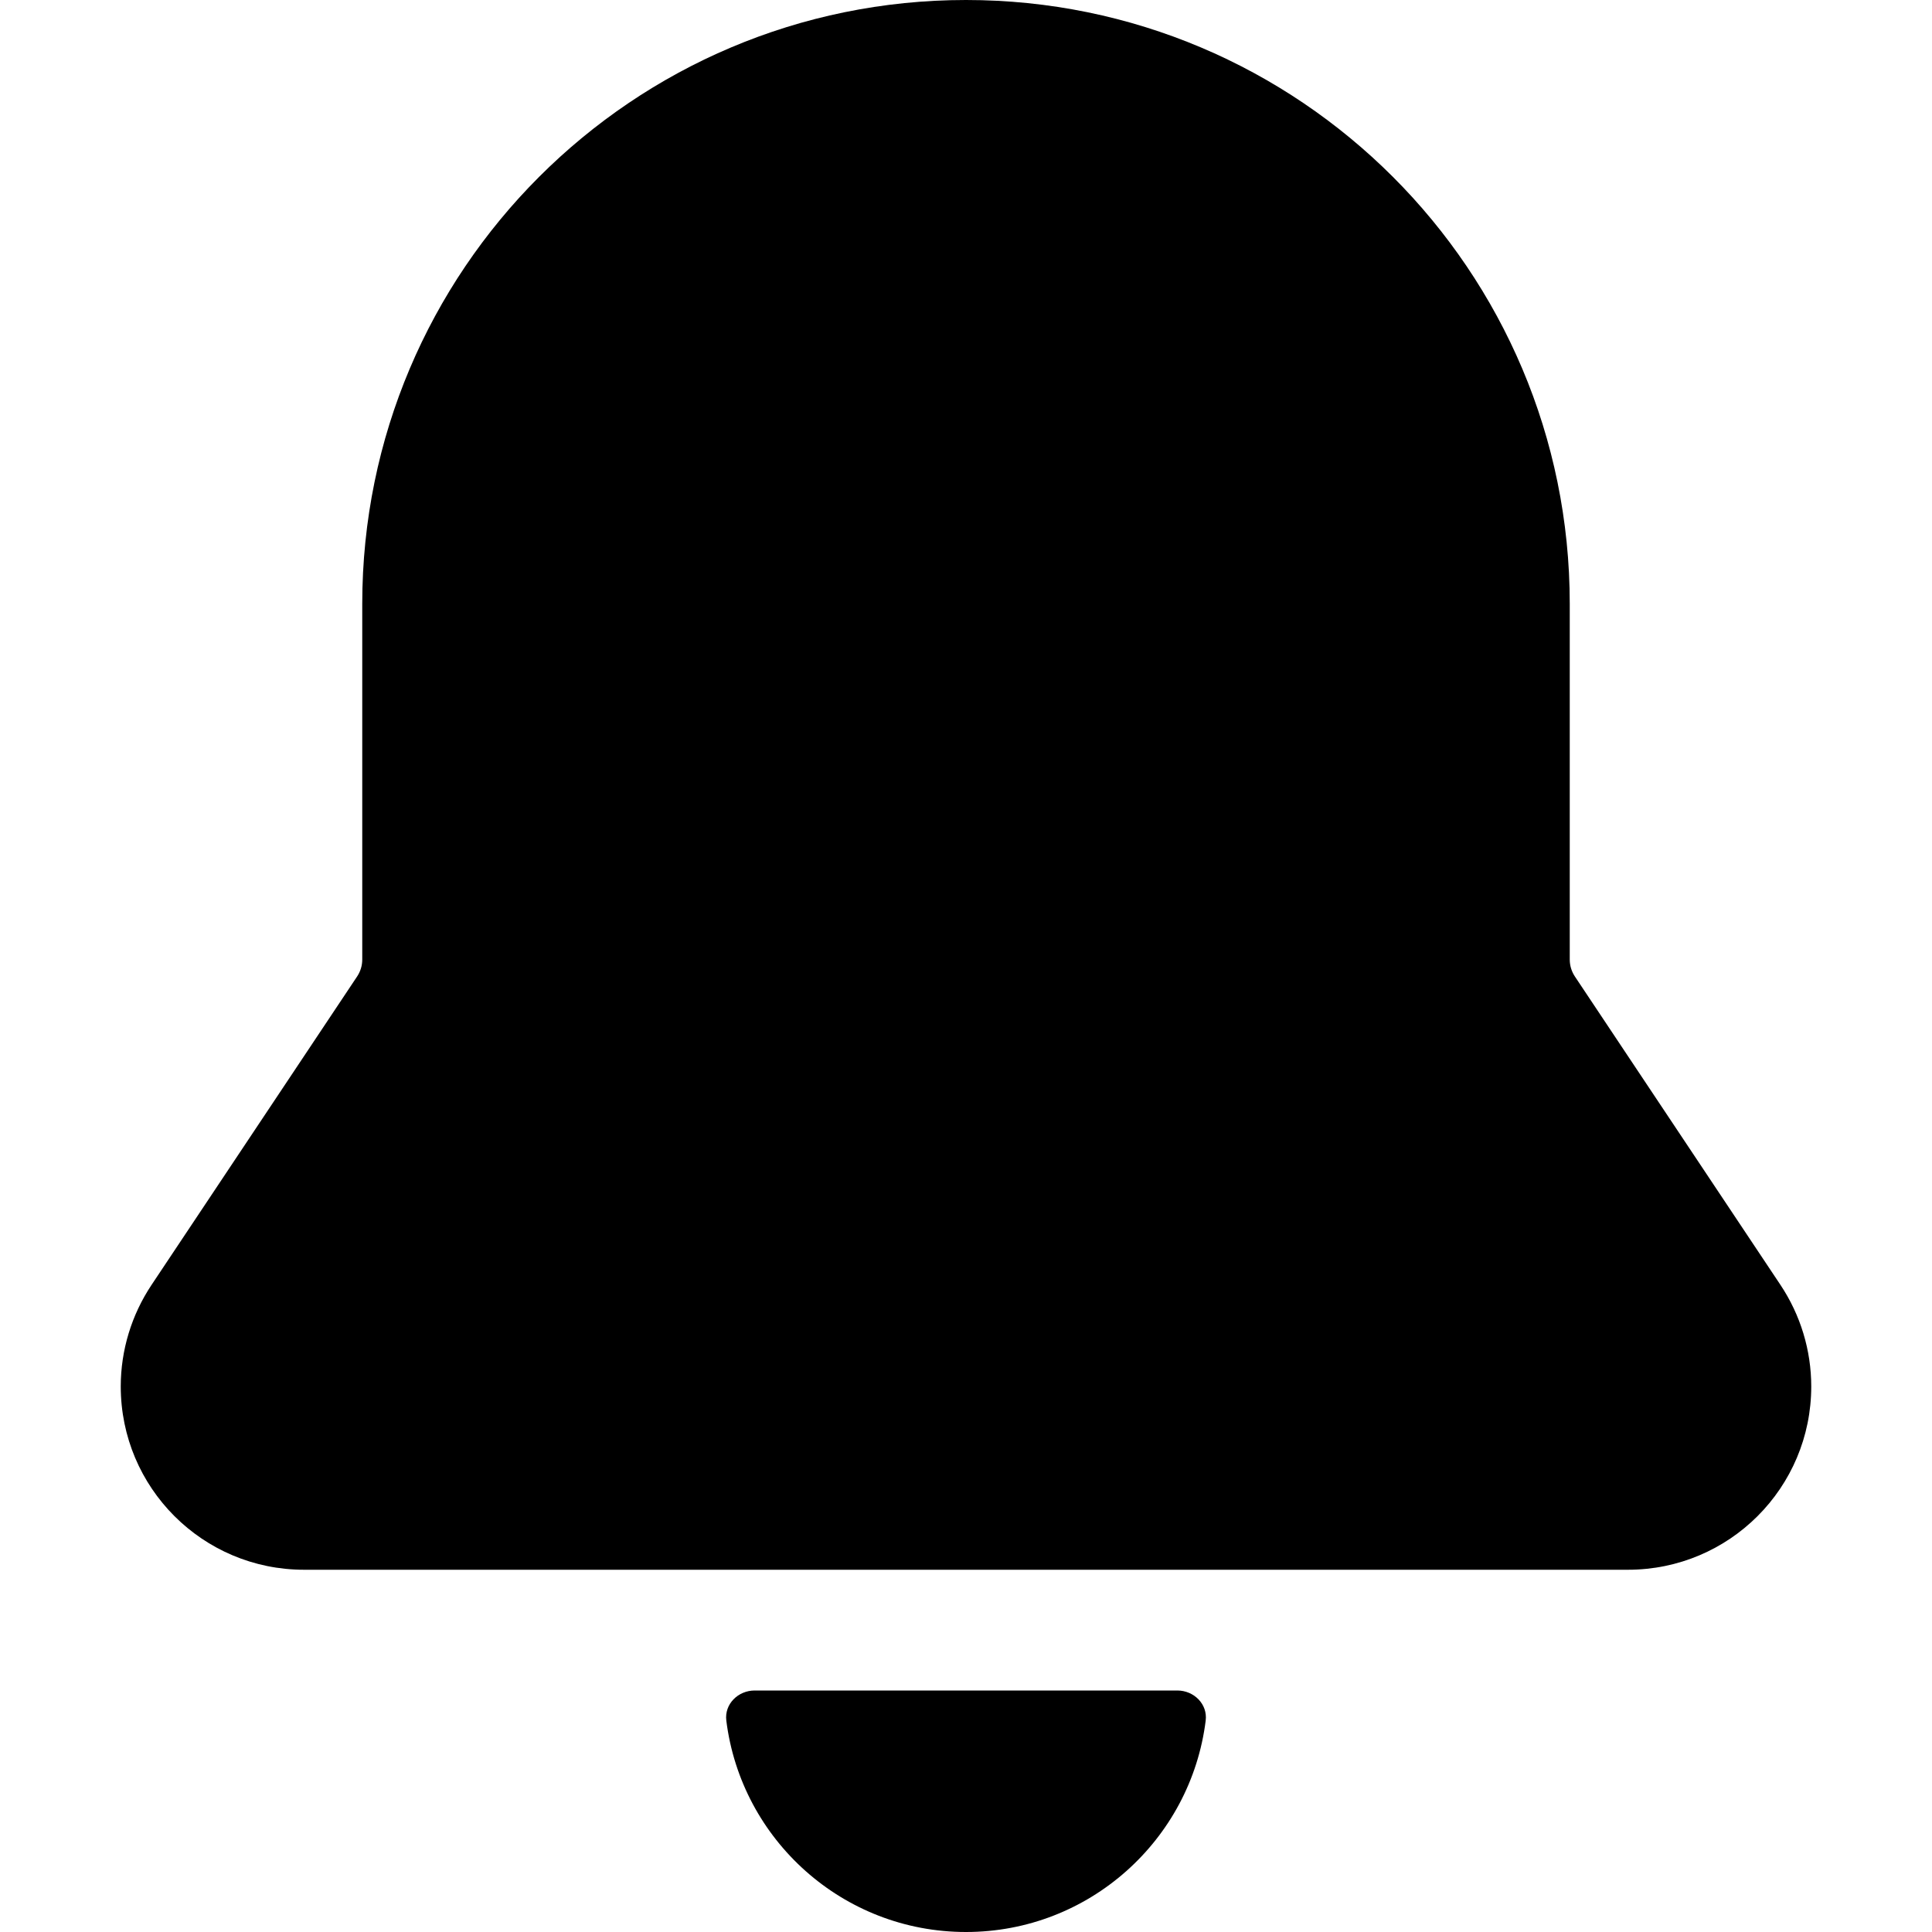
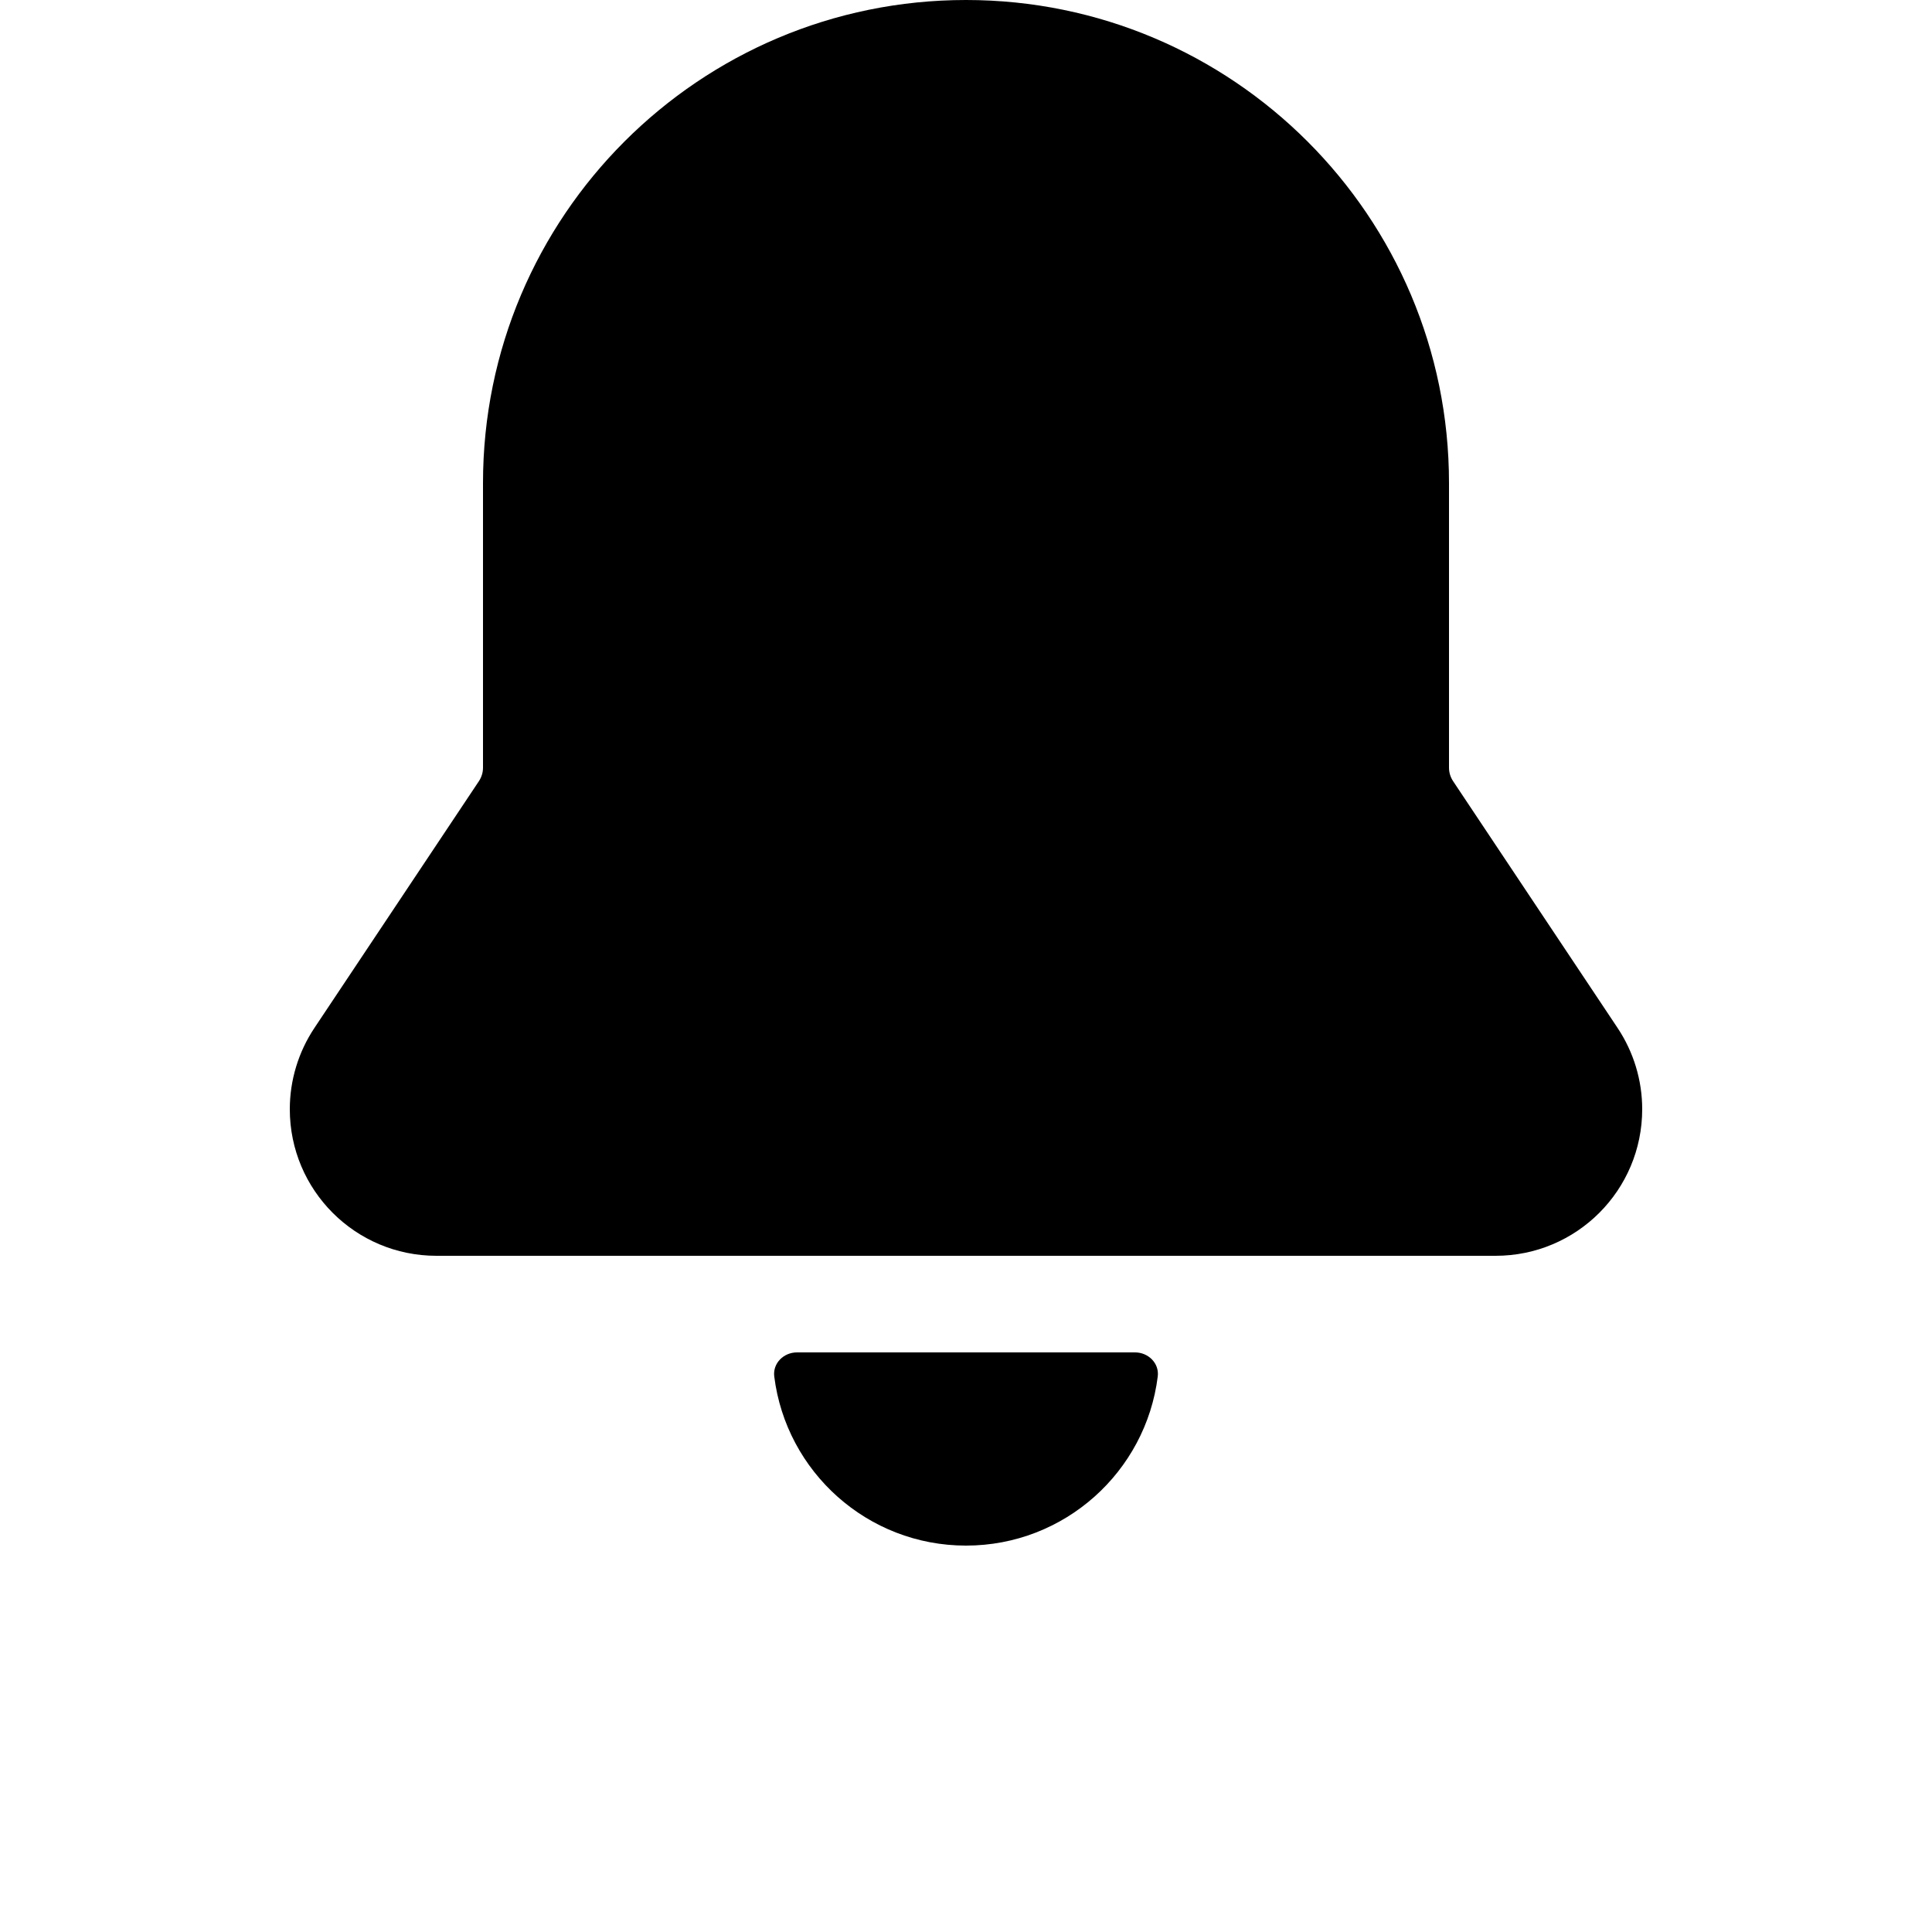
- <svg xmlns="http://www.w3.org/2000/svg" width="16" height="16" viewBox="0 0 16 16" fill="none">
+ <svg xmlns="http://www.w3.org/2000/svg" width="16" height="16" viewBox="0 0 16 20" fill="none">
  <path fill-rule="evenodd" clip-rule="evenodd" d="M8 0C5.239 0 3 2.239 3 5V7.947C3 7.997 2.985 8.045 2.958 8.086L1.255 10.641C1.089 10.89 1 11.183 1 11.482C1 12.321 1.679 13 2.518 13H13.482C14.321 13 15 12.321 15 11.482C15 11.183 14.911 10.89 14.745 10.641L13.042 8.086C13.015 8.045 13 7.997 13 7.947V5C13 2.239 10.761 0 8 0Z" fill="currentColor" />
  <path d="M9.985 14.249C9.862 15.236 9.02 16 8 16C6.98 16 6.138 15.236 6.015 14.249C5.998 14.113 6.112 14 6.25 14H9.75C9.888 14 10.002 14.113 9.985 14.249Z" fill="currentColor" />
</svg>
